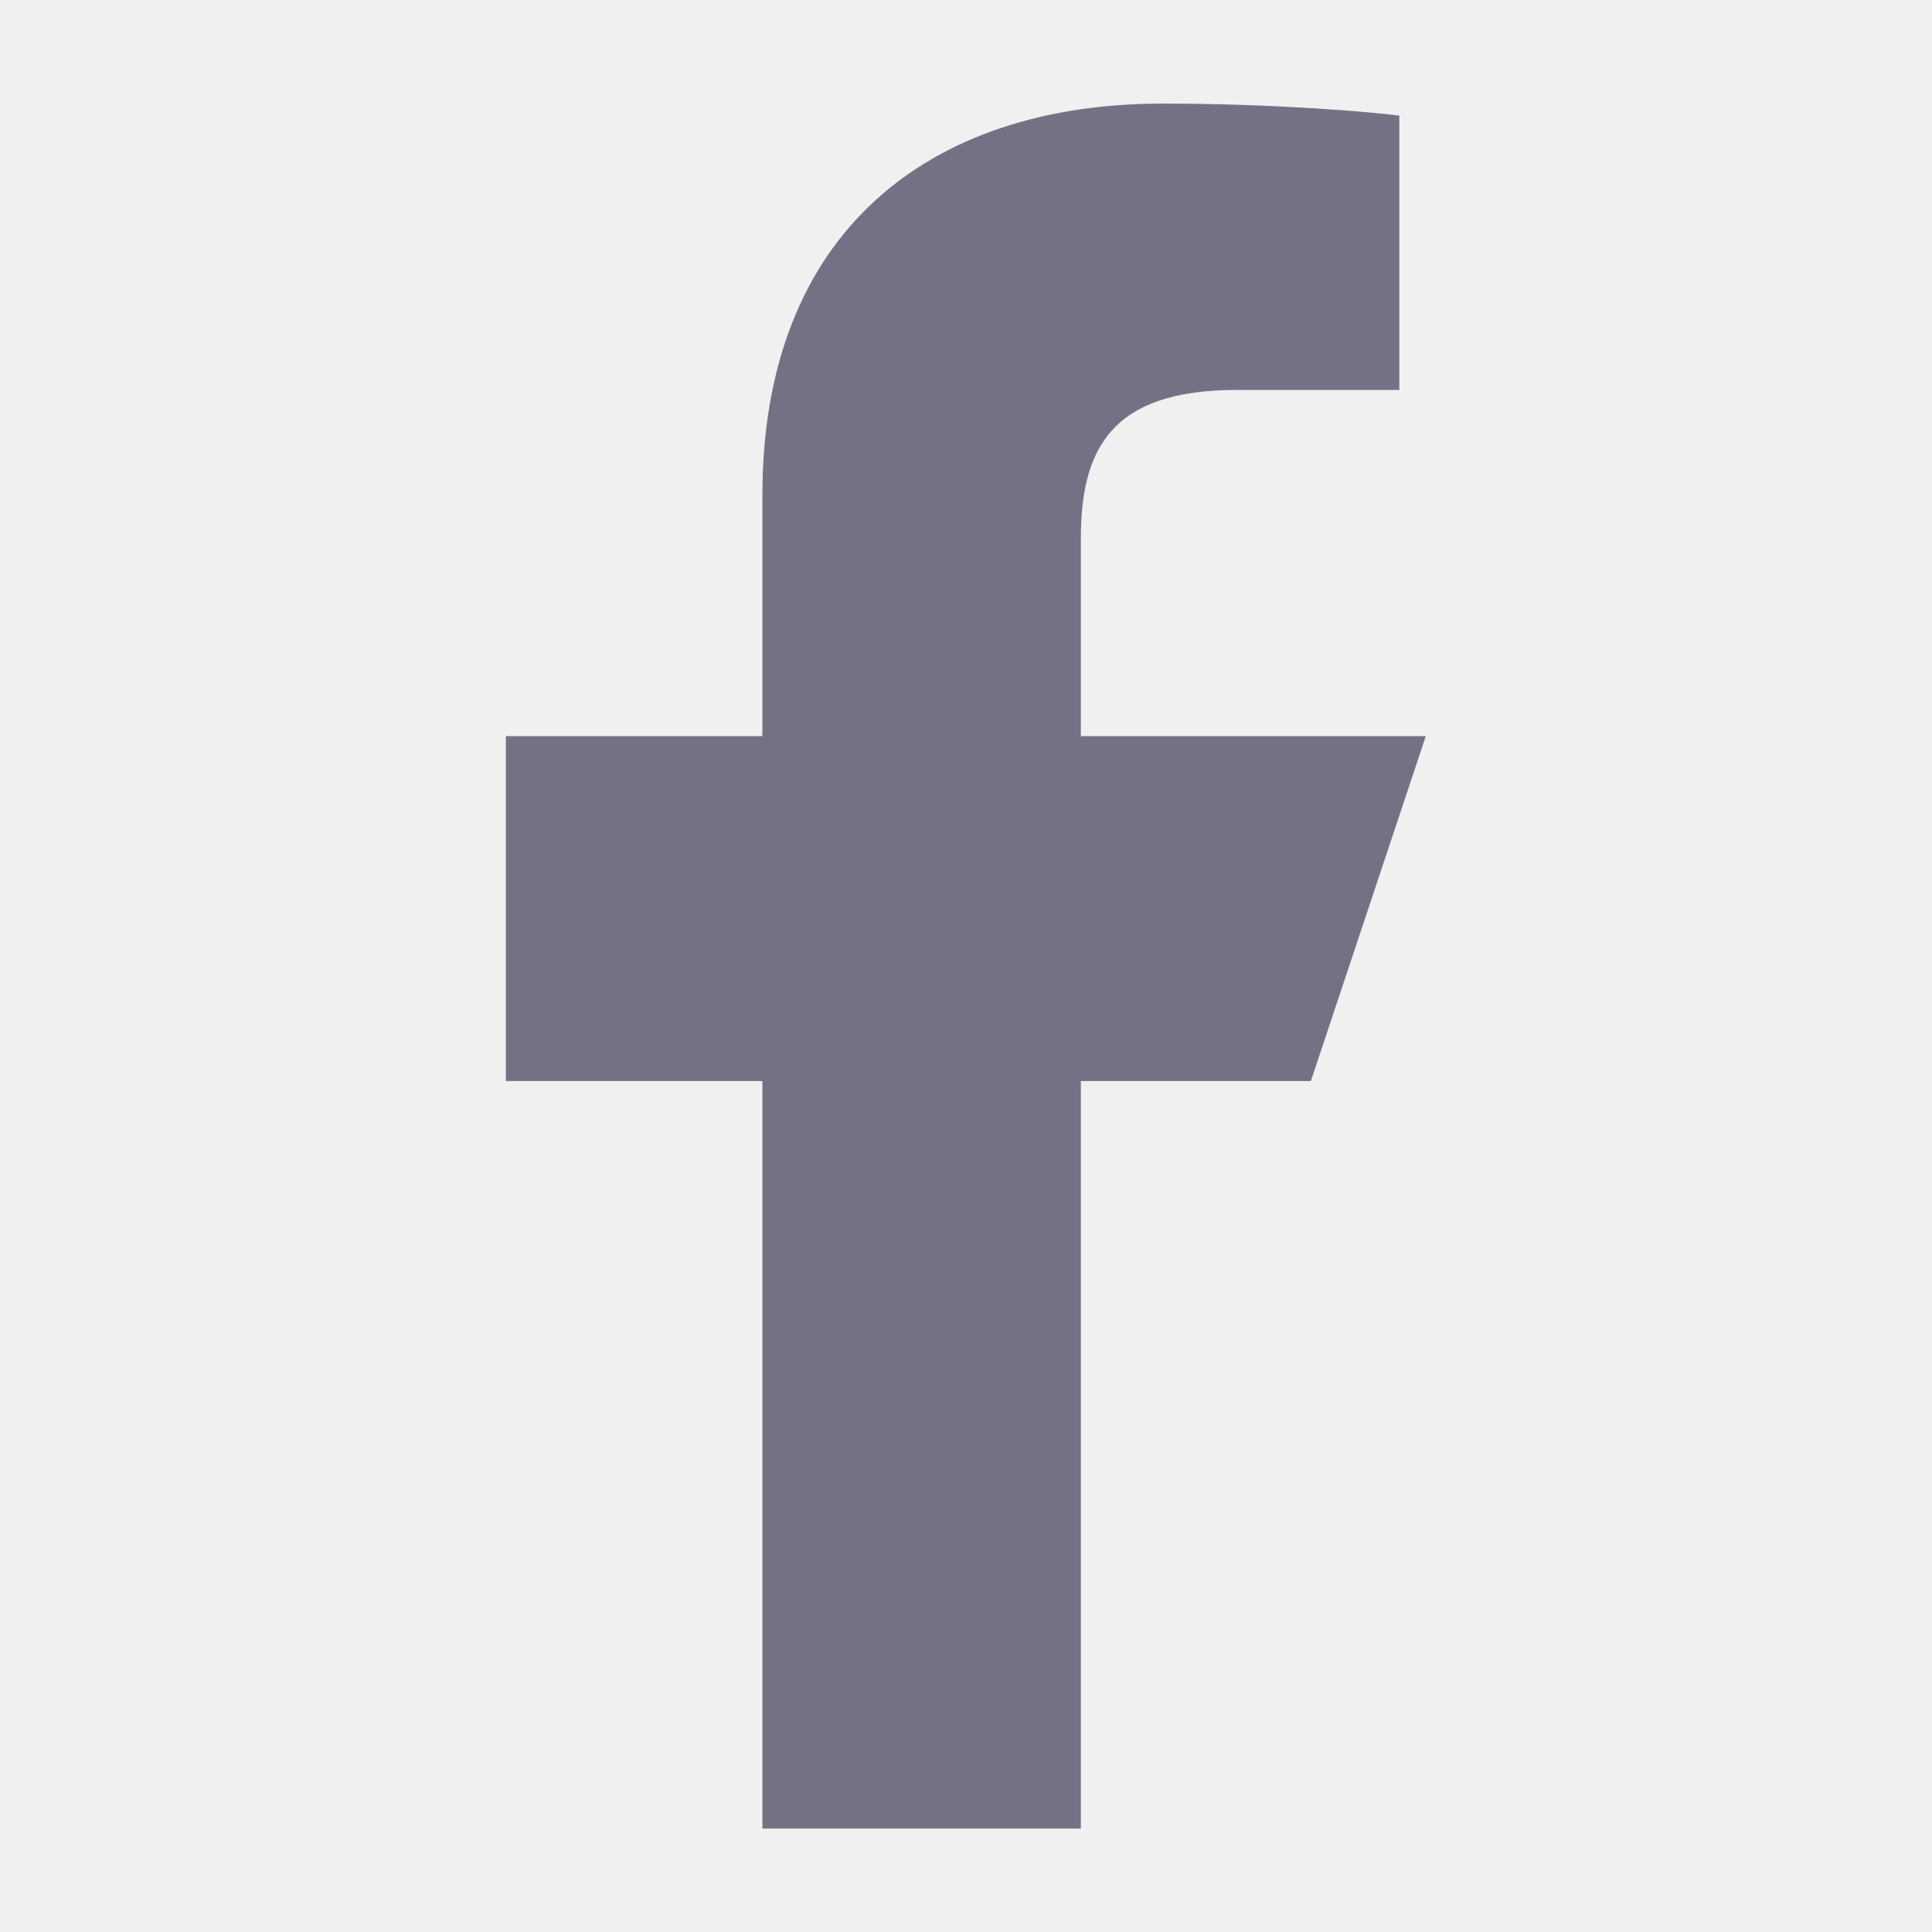
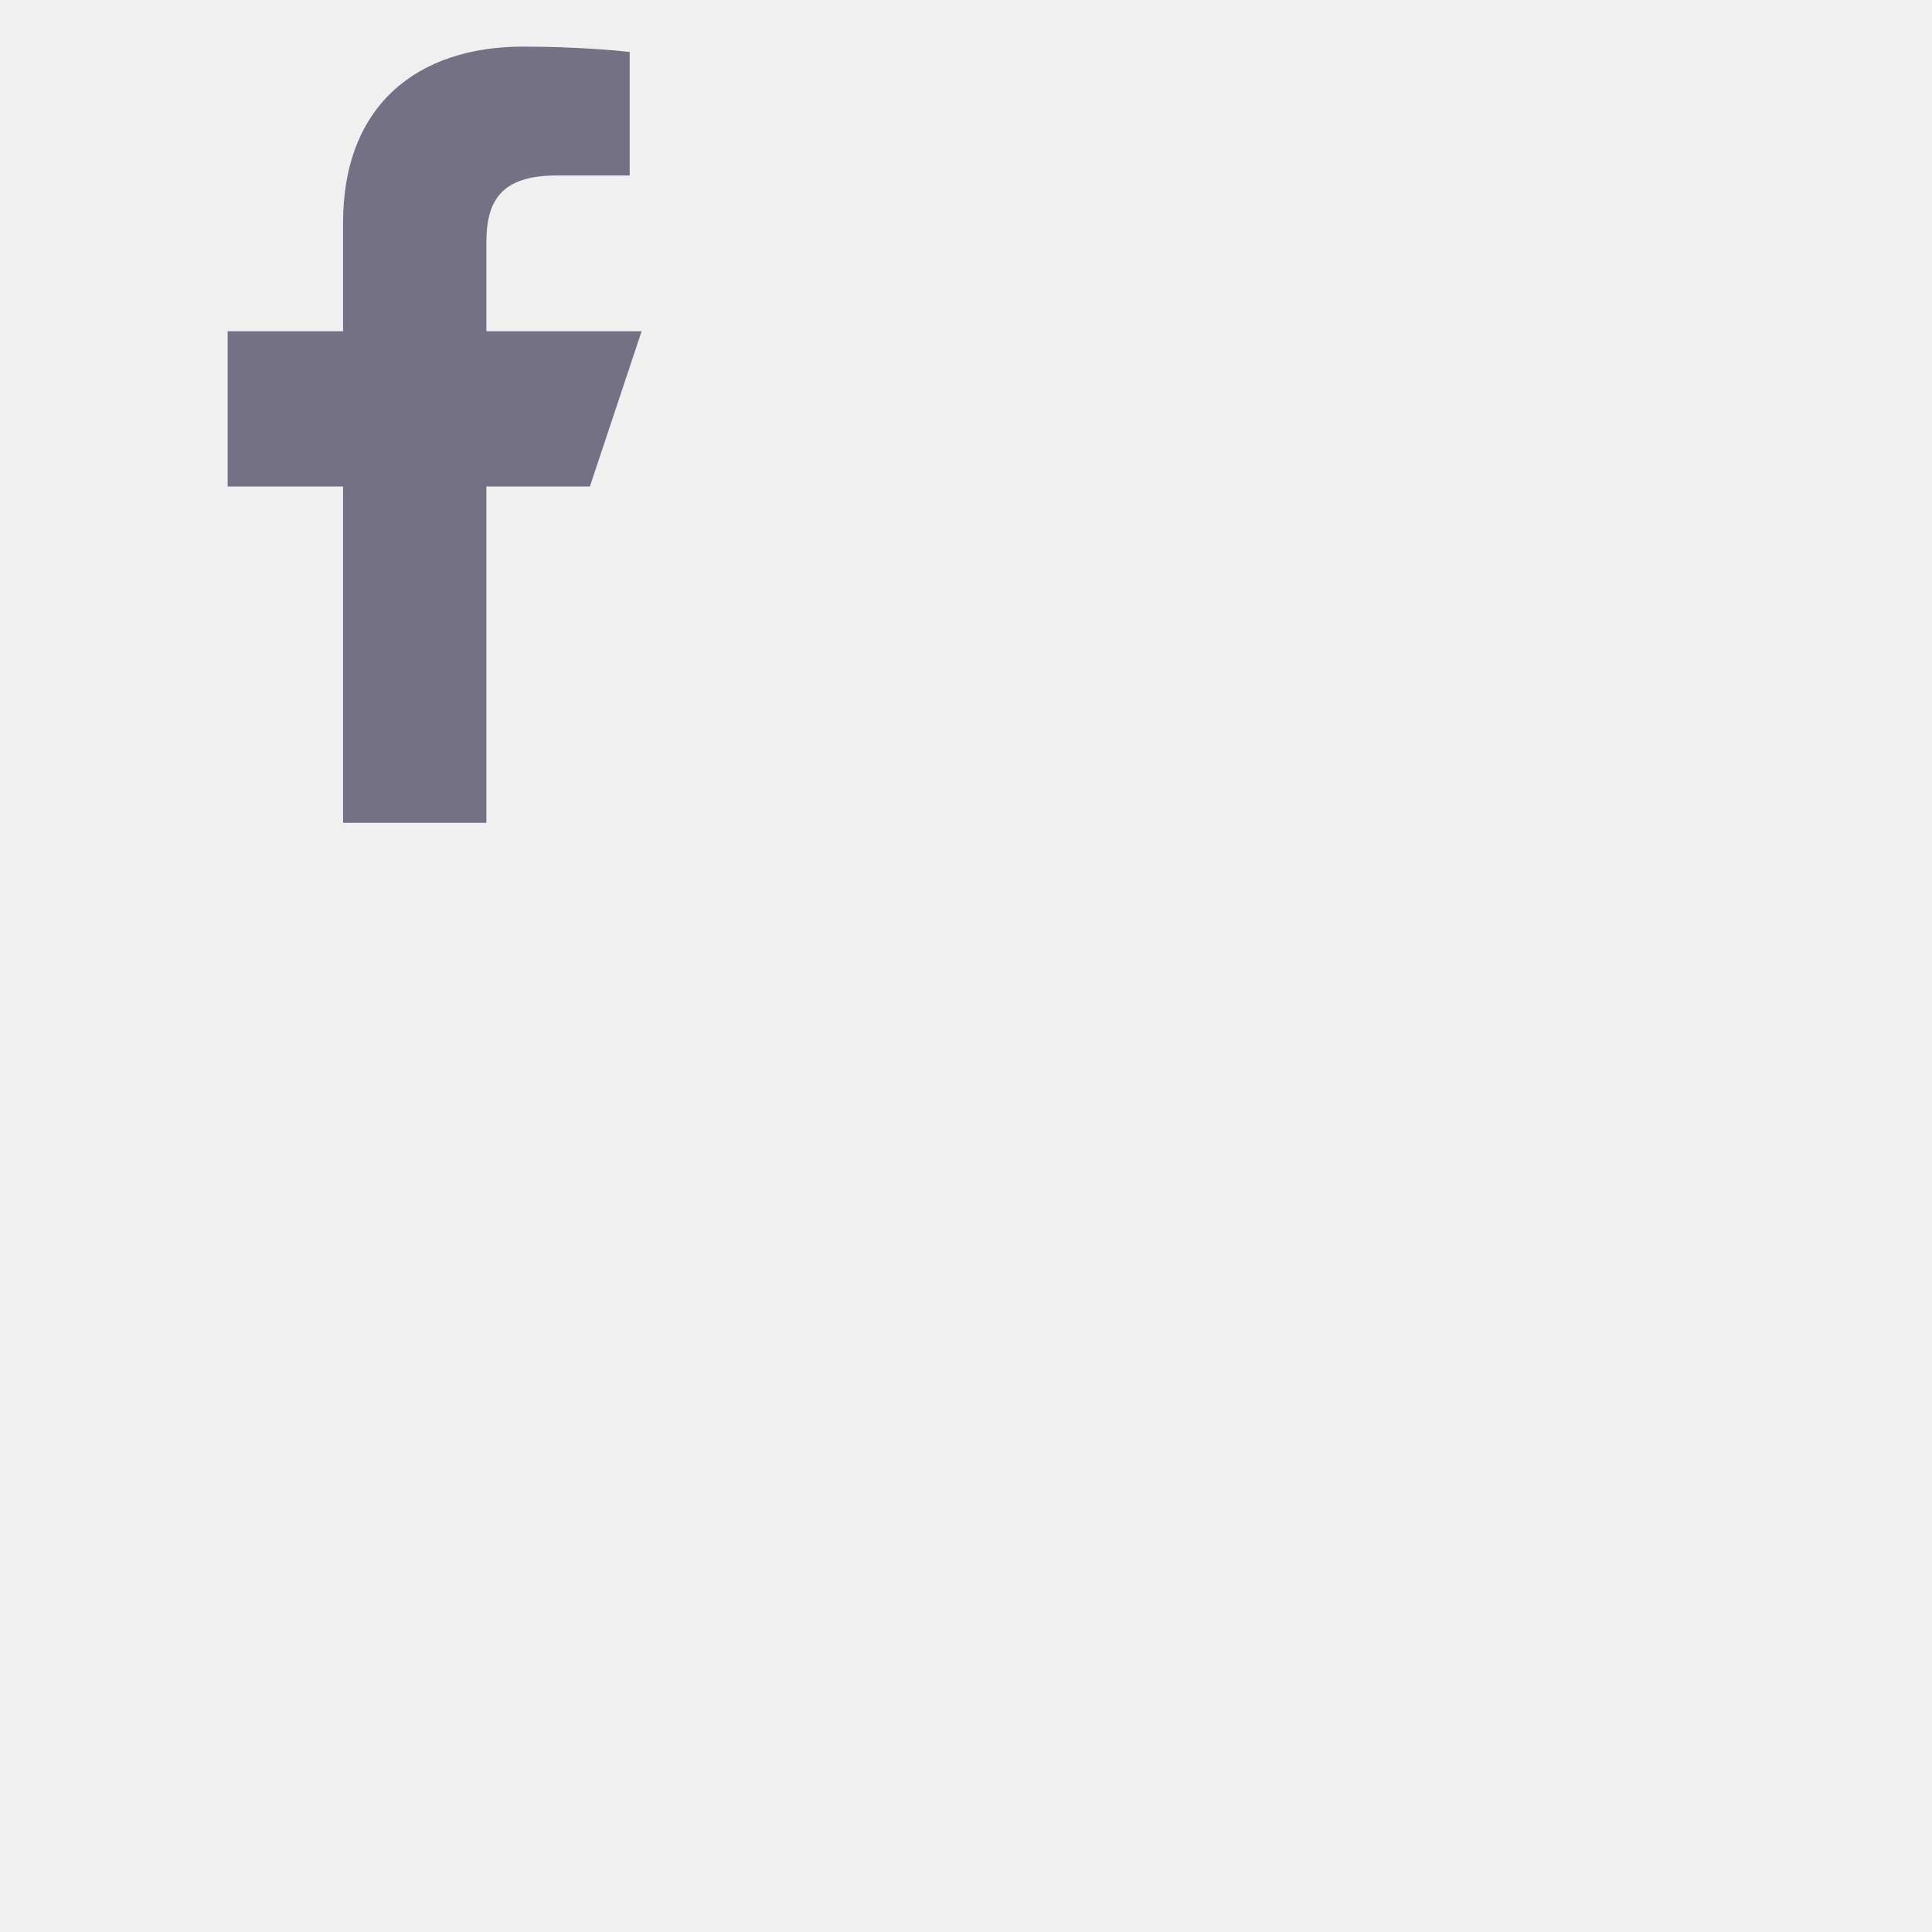
- <svg xmlns="http://www.w3.org/2000/svg" width="18" height="18" viewBox="0 0 18 18" fill="none">
+ <svg xmlns="http://www.w3.org/2000/svg" width="40" height="40" viewBox="0 0 40 40" fill="none">
  <g clip-path="url(#clip0_702_32826)">
    <path d="M7.103 17.036V10.072H4.713V6.858H7.103V4.613C7.103 2.168 8.651 0.965 10.832 0.965C11.877 0.965 12.775 1.043 13.037 1.077V3.633L11.524 3.633C10.338 3.633 10.07 4.197 10.07 5.024V6.858H13.284L12.213 10.072H10.07V17.036H7.103Z" fill="#757185" />
  </g>
  <defs>
    <clipPath id="clip0_702_32826">
      <rect width="17.143" height="17.143" fill="white" transform="translate(0.427734 0.428711)" />
    </clipPath>
  </defs>
</svg>
